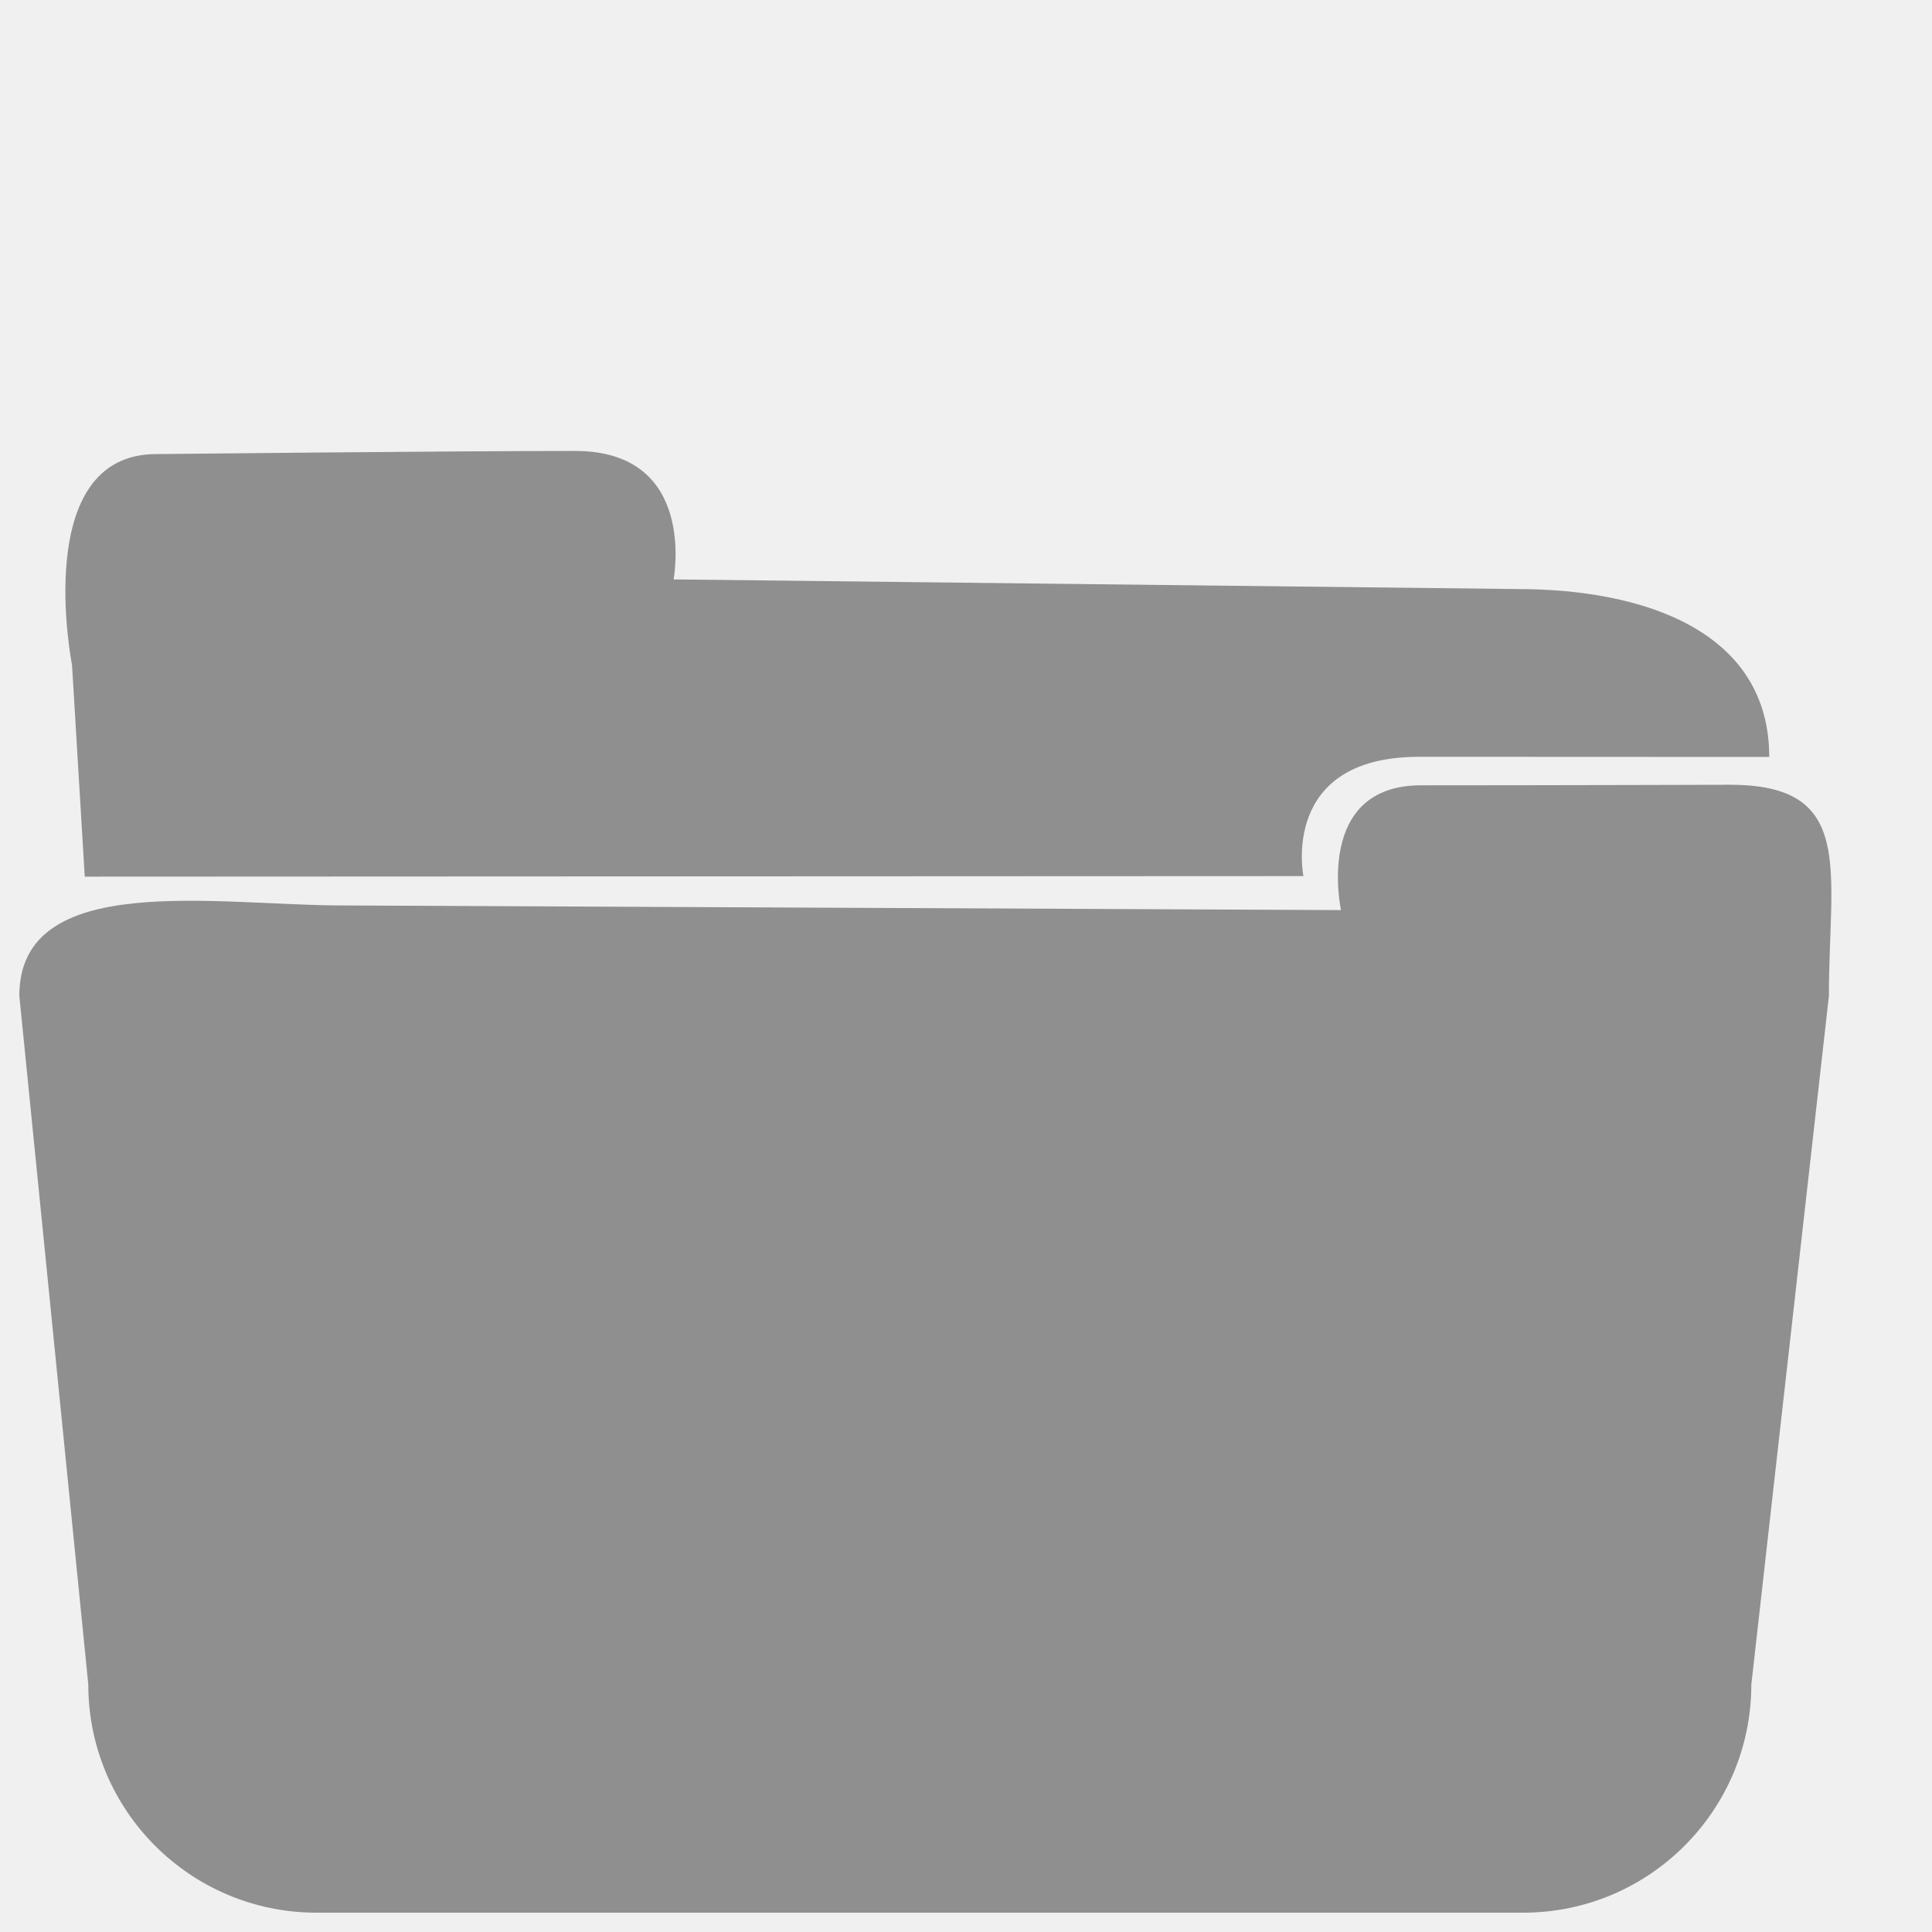
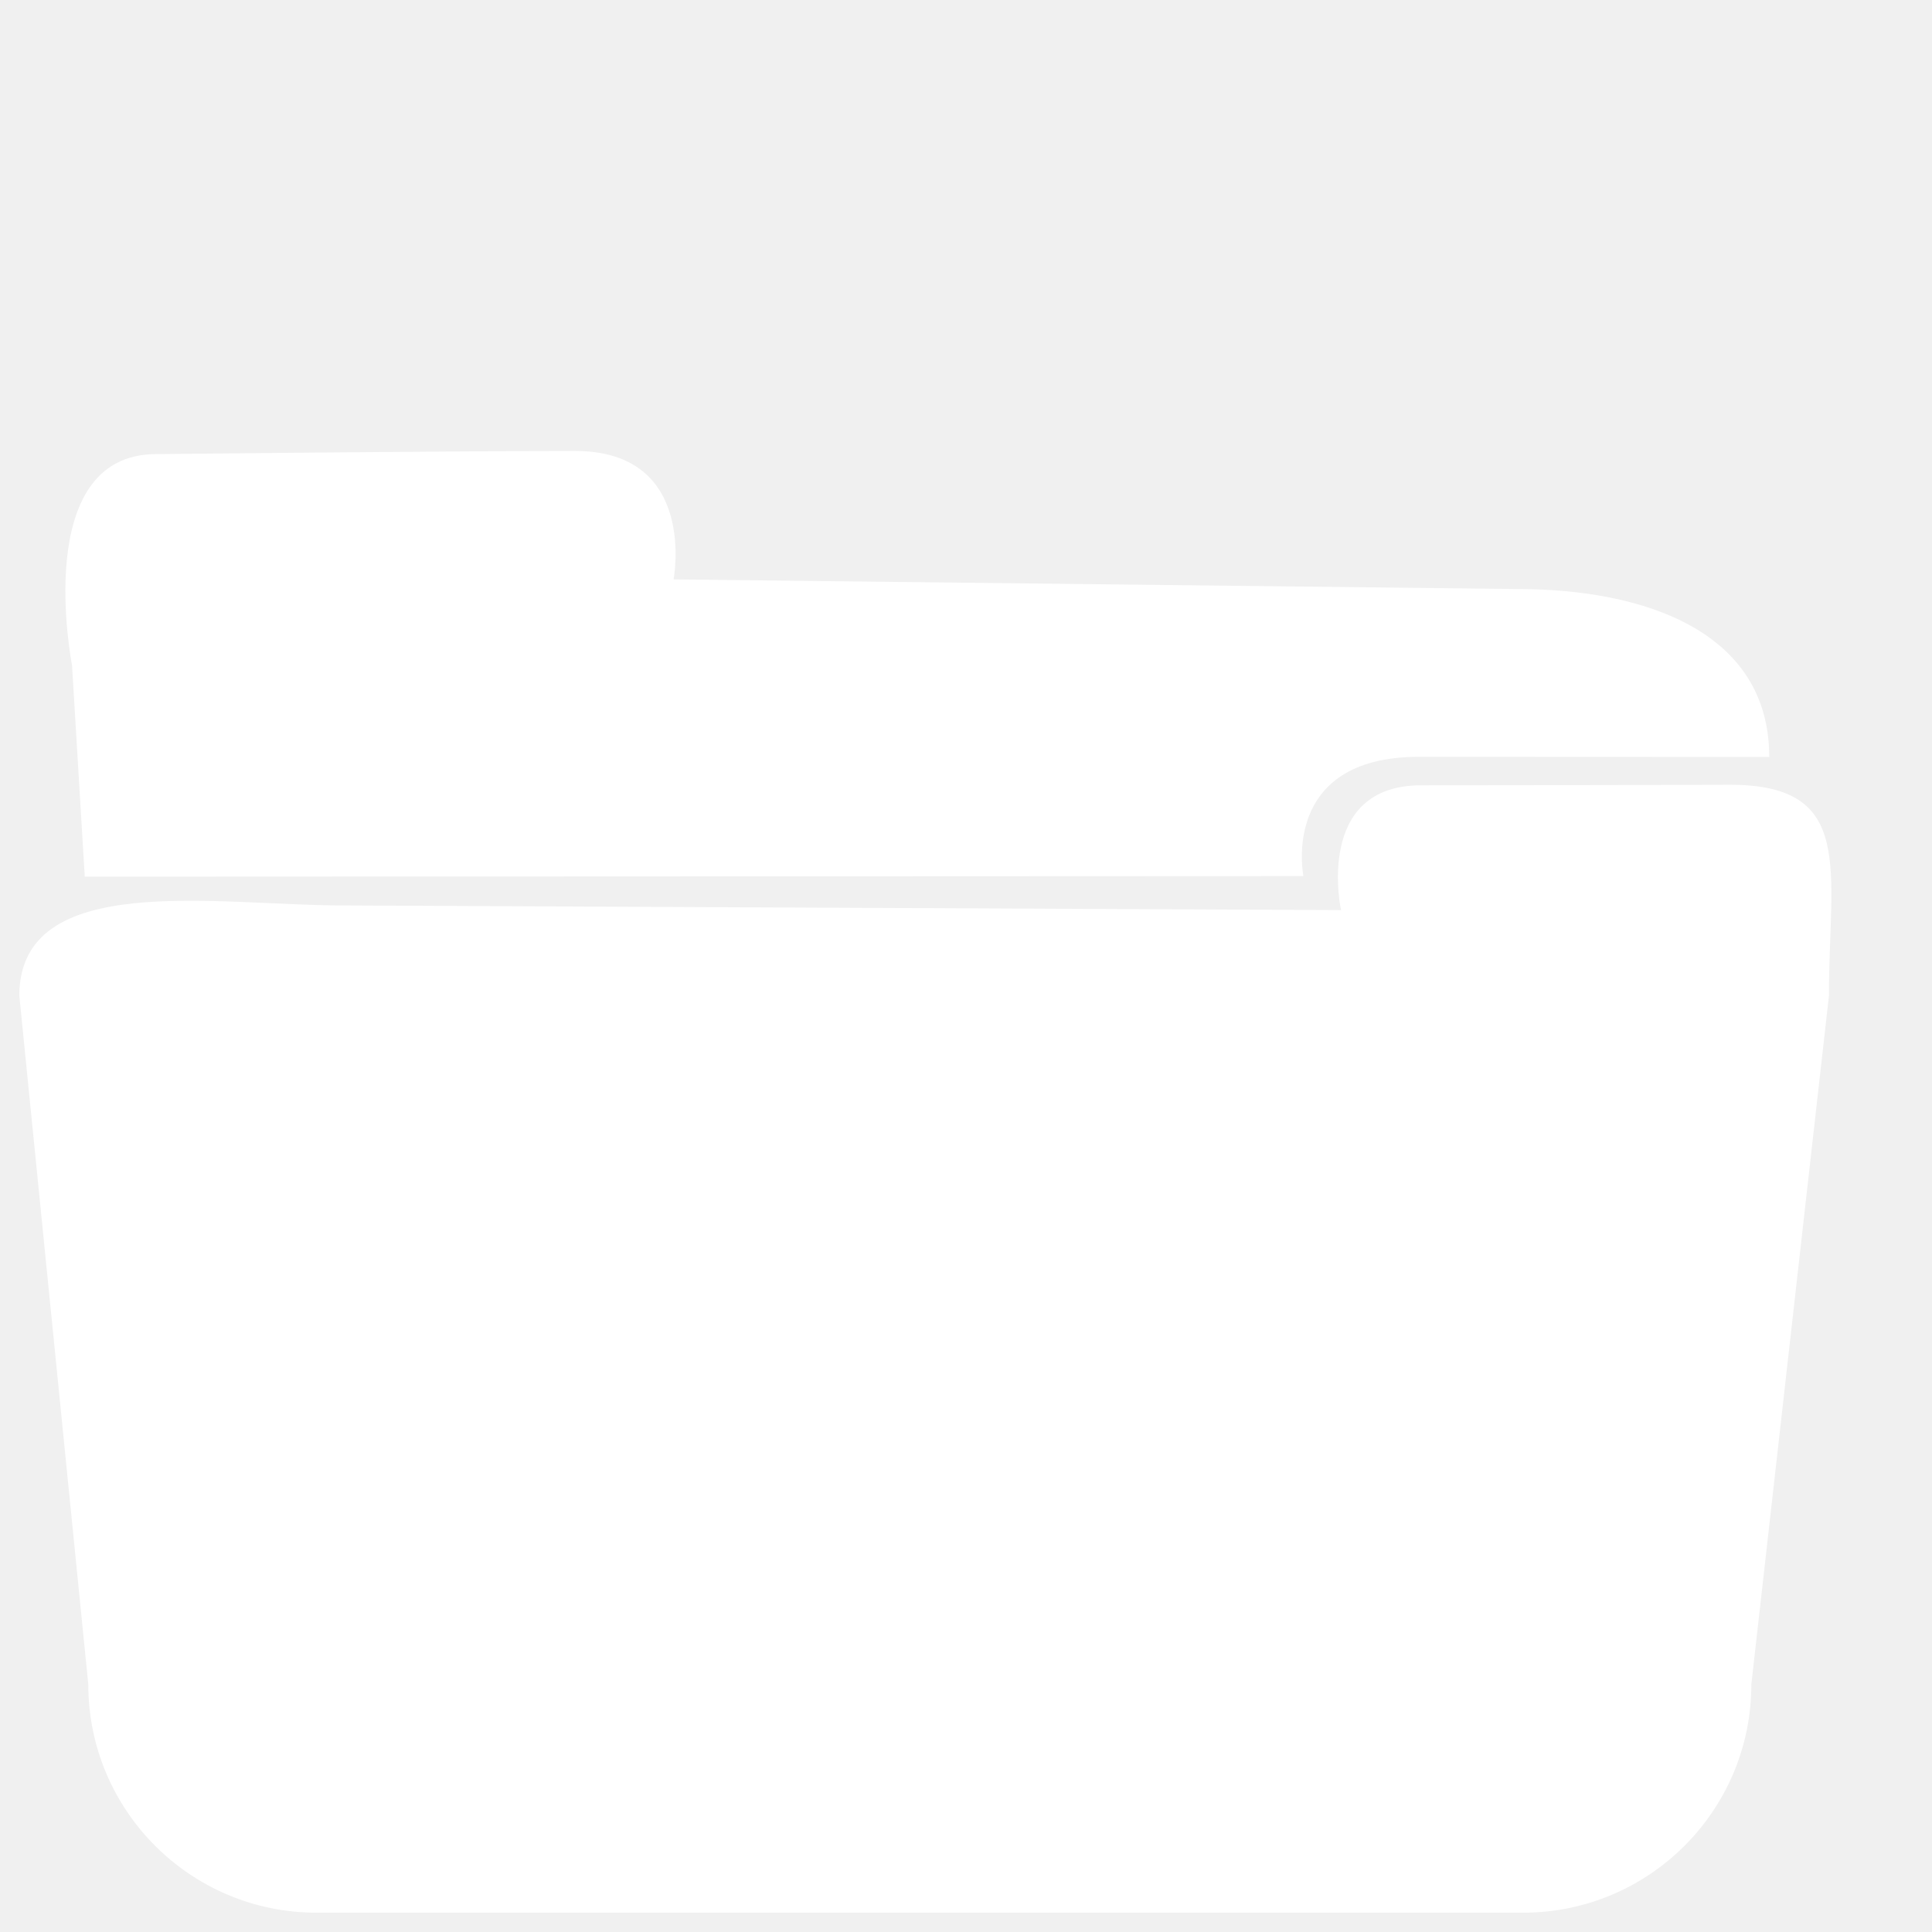
- <svg xmlns="http://www.w3.org/2000/svg" version="1.1" x="0px" y="0px" width="100px" height="100px" viewBox="0 0 100 100" style="enable-background:new 0 0 100 100;" xml:space="preserve">
+ <svg xmlns="http://www.w3.org/2000/svg" version="1.1" id="Layer_1" x="0px" y="0px" width="100px" height="100px" viewBox="0 0 100 100" style="enable-background:new 0 0 100 100;" xml:space="preserve">
  <g id="BG" style="display:none;">
    <rect y="0.274" style="display:inline;fill:#00AEEF;" width="100" height="100" />
-   </g>
-   <g id="Layer_14" style="display:none;">
-     <g id="Layer_15">
- 	</g>
-     <g id="Layer_16" style="display:inline;opacity:0.96;">
-       <linearGradient id="SVGID_1_" gradientUnits="userSpaceOnUse" x1="19.75" y1="44.457" x2="84.535" y2="89.82">
-         <stop offset="0" style="stop-color:#ADADAD" />
-         <stop offset="0.891" style="stop-color:#575757" />
-         <stop offset="1" style="stop-color:#696969" />
-       </linearGradient>
-       <path style="fill-rule:evenodd;clip-rule:evenodd;fill:url(#SVGID_1_);" d="M54.175,18.509c-2.953-2.953-6.331-1.853-8.019,0.174L14,52.667V87.5c0,3.313,2.687,6,6,6h58.834    c3.313,0,6-2.687,6-6V52.334L54.175,18.509z" />
-       <linearGradient id="SVGID_2_" gradientUnits="userSpaceOnUse" x1="23.002" y1="21.23" x2="89.05" y2="67.477">
-         <stop offset="0" style="stop-color:#ADADAD" />
-         <stop offset="1" style="stop-color:#494949" />
-       </linearGradient>
-       <path style="fill-rule:evenodd;clip-rule:evenodd;fill:url(#SVGID_2_);" d="M96.125,55.1c-0.543-0.555-42.656-43.631-43.563-44.537s-3.464-0.966-4.5,0.063S5.188,53.188,3.875,54.5    s-4.459-0.445-2.362-2.48C3.609,49.984,45.404,9.348,47.171,7.736s5.684-1.092,6.517-0.268S66.938,20.375,67.375,20.5    s0.438-2.353,0.375-3.801s0.688-2.072,1.688-2.077s11.75-0.06,12.688,0.003c1.25,0,1.493,0.833,1.5,2.074    s0.121,21.052,0.121,21.052s12.504,12.5,14.379,14.375S96.668,55.654,96.125,55.1z" />
-     </g>
-     <g id="Layer_17" style="display:inline;">
-       <linearGradient id="SVGID_3_" gradientUnits="userSpaceOnUse" x1="34.751" y1="60.746" x2="65.067" y2="94.415">
-         <stop offset="0" style="stop-color:#DEDEDE" />
-         <stop offset="0.588" style="stop-color:#ADADAD" />
-         <stop offset="1" style="stop-color:#6B6B6B" />
-       </linearGradient>
-       <path style="fill-rule:evenodd;clip-rule:evenodd;fill:url(#SVGID_3_);" d="M66.083,87.5c0,3.313,0,6,0,6H33.917c0,0,0-2.687,0-6V64.167c0-3.313,2.687-6,6-6h20.167    c3.313,0,6,2.687,6,6V87.5z" />
-     </g>
-   </g>
-   <g id="Layer_13" style="display:none;">
-     <linearGradient id="SVGID_4_" gradientUnits="userSpaceOnUse" x1="27.123" y1="12.405" x2="74.878" y2="45.844">
-       <stop offset="0" style="stop-color:#ADADAD" />
-       <stop offset="1" style="stop-color:#494949" />
-     </linearGradient>
-     <path style="display:inline;fill-rule:evenodd;clip-rule:evenodd;fill:url(#SVGID_4_);" d="M49.322,0.935c16.01,0,28.648,13.388,28.648,30.184c0,3.617,0.003,10.304,0.003,10.304l-56.67,0.074   c0,0-0.172-6.59-0.172-10.15C21.13,14.551,33.311,0.935,49.322,0.935z M49.568,8.004c12.489,0,22.346,10.556,22.346,23.8   c0,2.852,0.003,8.124,0.003,8.124l-44.206,0.058c0,0-0.133-5.196-0.133-8.002C27.578,18.74,37.079,8.004,49.568,8.004z" />
-     <linearGradient id="SVGID_5_" gradientUnits="userSpaceOnUse" x1="13.012" y1="43.605" x2="86.99" y2="95.404">
-       <stop offset="0" style="stop-color:#ADADAD" />
-       <stop offset="1" style="stop-color:#494949" />
-     </linearGradient>
-     <path style="display:inline;fill-rule:evenodd;clip-rule:evenodd;fill:url(#SVGID_5_);" d="M18.119,39.944h63.762c2.699,0,4.887,2.188,4.887,4.886v49.348c0,2.699-2.188,4.886-4.887,4.886H18.119   c-2.699,0-4.886-2.187-4.886-4.886V44.831C13.233,42.132,15.42,39.944,18.119,39.944z M21.937,43.484h56.127   c2.376,0,4.302,1.925,4.302,4.301v43.439c0,2.374-1.926,4.3-4.302,4.3H21.937c-2.375,0-4.3-1.926-4.3-4.3V47.785   C17.636,45.41,19.562,43.484,21.937,43.484z" />
-     <linearGradient id="SVGID_6_" gradientUnits="userSpaceOnUse" x1="22.663" y1="50.363" x2="77.338" y2="88.647">
-       <stop offset="0" style="stop-color:#ADADAD" />
-       <stop offset="1" style="stop-color:#494949" />
-     </linearGradient>
-     <path style="display:inline;fill-rule:evenodd;clip-rule:evenodd;fill:url(#SVGID_6_);" d="M26.438,47.658h47.125c1.994,0,3.611,1.617,3.611,3.611V87.74c0,1.995-1.617,3.611-3.611,3.611H26.438   c-1.995,0-3.611-1.616-3.611-3.611V51.269C22.827,49.275,24.443,47.658,26.438,47.658z M44.45,56.237   c-2.653,2.653-4.101,9.363,1.366,12.894c1.757,0.374-1.169,13.336,0.716,14.827c1.961,1.552,4.794,1.233,7.167,0.167   c2.875-1.292-0.75-15.167,1.37-15.336c1.366,0,5.162-5.414,1.972-10.997C53.852,52.211,47.104,53.584,44.45,56.237z" />
-   </g>
-   <g id="Layer_10" style="display:none;">
-     <g id="Layer_11" style="display:inline;">
-       <linearGradient id="SVGID_7_" gradientUnits="userSpaceOnUse" x1="14.742" y1="-3.308" x2="51.65" y2="75.843">
-         <stop offset="0" style="stop-color:#5C5C5C" />
-         <stop offset="1" style="stop-color:#373737" />
-       </linearGradient>
-       <path style="fill:url(#SVGID_7_);" d="M66.141,63.829c0,4.582-3.772,8.3-8.426,8.3H8.674c-4.652,0-8.424-3.718-8.424-8.3V8.704    c0-4.583,3.772-8.298,8.424-8.298h49.041c4.653,0,8.426,3.714,8.426,8.298V63.829z" />
-       <linearGradient id="SVGID_8_" gradientUnits="userSpaceOnUse" x1="32.107" y1="67.401" x2="34.282" y2="5.13">
-         <stop offset="0" style="stop-color:#5C5C5C" />
-         <stop offset="1" style="stop-color:#A9A9A9" />
-       </linearGradient>
-       <path style="fill:url(#SVGID_8_);" d="M61.162,59.664c0,3.891-3.201,7.044-7.151,7.044H12.378c-3.951,0-7.151-3.153-7.151-7.044V12.867    c0-3.891,3.201-7.044,7.151-7.044h41.632c3.95,0,7.151,3.153,7.151,7.044V59.664z" />
-       <g>
-         <path style="fill:#414042;" d="M16.401,23.408h26.756v37.459H16.401V23.408z M19.077,55.783l9.097-13.646l-9.097-13.646V55.783z      M38.876,26.084H20.683l9.097,13.646L38.876,26.084z M38.876,58.191l-9.097-13.646l-9.097,13.646H38.876z M40.482,55.783V28.492     l-9.097,13.646L40.482,55.783z" />
-       </g>
-       <linearGradient id="SVGID_9_" gradientUnits="userSpaceOnUse" x1="36.3" y1="7.344" x2="81.309" y2="103.866">
-         <stop offset="0" style="stop-color:#5C5C5C" />
-         <stop offset="1" style="stop-color:#373737" />
-       </linearGradient>
-       <path style="fill:url(#SVGID_9_);" d="M98.98,89.218c0,5.587-4.602,10.12-10.274,10.12H28.9c-5.674,0-10.272-4.533-10.272-10.12V21.993    c0-5.589,4.599-10.12,10.272-10.12h59.806c5.673,0,10.274,4.53,10.274,10.12V89.218z" />
-       <linearGradient id="SVGID_10_" gradientUnits="userSpaceOnUse" x1="57.477" y1="93.575" x2="60.13" y2="17.634">
-         <stop offset="0" style="stop-color:#5C5C5C" />
-         <stop offset="1" style="stop-color:#A9A9A9" />
-       </linearGradient>
-       <path style="fill:url(#SVGID_10_);" d="M92.91,84.141c0,4.745-3.905,8.589-8.721,8.589H33.418c-4.817,0-8.721-3.844-8.721-8.589V27.07    c0-4.746,3.904-8.591,8.721-8.591h50.771c4.815,0,8.721,3.845,8.721,8.591V84.141z" />
-       <linearGradient id="SVGID_11_" gradientUnits="userSpaceOnUse" x1="54.705" y1="32.737" x2="87.125" y2="102.263">
-         <stop offset="0" style="stop-color:#1A79A1" />
-         <stop offset="1" style="stop-color:#01334C" />
-       </linearGradient>
-       <path style="display:none;fill:url(#SVGID_11_);" d="M99.854,91.711c0,4.025-3.313,7.289-7.4,7.289H49.376c-4.087,0-7.399-3.264-7.399-7.289V43.289    c0-4.026,3.313-7.289,7.399-7.289h43.078c4.087,0,7.4,3.263,7.4,7.289V91.711z" />
-       <linearGradient id="SVGID_12_" gradientUnits="userSpaceOnUse" x1="59.607" y1="36.431" x2="82.224" y2="98.568">
-         <stop offset="0" style="stop-color:#7EB1C8" />
-         <stop offset="1" style="stop-color:#004D71" />
-       </linearGradient>
-       <path style="display:none;fill:url(#SVGID_12_);" d="M96.482,88.891c0,3.557-2.927,6.439-6.538,6.439H51.886c-3.611,0-6.537-2.883-6.537-6.439V46.11    c0-3.557,2.926-6.44,6.537-6.44h38.059c3.611,0,6.538,2.883,6.538,6.44V88.891z" />
-       <g>
-         <path style="fill:#BCBEC0;" d="M46.892,66.561L41.061,84.22h-7.497l19.158-56.143h8.663L80.544,84.22h-7.746L66.8,66.561H46.892z      M65.384,60.896l-5.581-16.16c-1.249-3.666-2.082-6.997-2.915-10.246h-0.167c-0.833,3.249-1.665,6.747-2.832,10.162     l-5.497,16.243H65.384z" />
-       </g>
-       <g id="Layer_12" style="display:none;">
-         <path style="display:inline;fill:#A7A9AC;" d="M6.458,66.782C6.511,84.751,21.146,83.97,21.146,83.97v5.104l12.188-9.167L21.25,70.74v5.417     c0,0-7.569,0.208-6.875-9.375h5.938L10.208,55.531L0,66.782H6.458z" />
-       </g>
-     </g>
-   </g>
-   <g id="Layer_7" style="display:none;">
-     <g style="display:inline;">
-       <g>
-         <linearGradient id="SVGID_13_" gradientUnits="userSpaceOnUse" x1="7.128" y1="13.206" x2="100.832" y2="86.415">
-           <stop offset="0" style="stop-color:#ADADAD" />
-           <stop offset="1" style="stop-color:#494949" />
-         </linearGradient>
-         <path style="fill-rule:evenodd;clip-rule:evenodd;fill:url(#SVGID_13_);" d="M65.615,33.347c0-18.066-14.645-32.71-32.709-32.71c-18.066,0-32.711,14.644-32.711,32.71     c0,18.064,14.645,32.708,32.711,32.708C50.97,66.055,65.615,51.411,65.615,33.347z M32.906,55.618     c-12.303,0-22.274-9.974-22.274-22.276c0-12.3,9.972-22.272,22.274-22.272c12.3,0,22.272,9.972,22.272,22.272     C55.179,45.645,45.207,55.618,32.906,55.618z M95.119,84.376L66.775,57.377c-2.553-2.429-6.591-2.331-9.021,0.221l-1.223,1.283     c-2.433,2.552-2.334,6.589,0.218,9.02l28.345,26.999c2.551,2.431,6.592,2.333,9.021-0.219l1.222-1.284     C97.769,90.847,97.671,86.807,95.119,84.376z" />
-       </g>
-     </g>
-     <linearGradient id="SVGID_14_" gradientUnits="userSpaceOnUse" x1="15.672" y1="19.39" x2="50.139" y2="47.301">
-       <stop offset="0" style="stop-color:#ADADAD" />
-       <stop offset="1" style="stop-color:#8A8A8A" />
-     </linearGradient>
-     <path style="display:inline;opacity:0.62;fill-rule:evenodd;clip-rule:evenodd;fill:url(#SVGID_14_);" d="M32.905,11.17c12.247,0,22.175,9.928,22.175,22.176c0,12.246-9.928,22.175-22.175,22.175   c-12.246,0-22.175-9.93-22.175-22.175C10.73,21.099,20.659,11.17,32.905,11.17z" />
-     <g style="display:inline;opacity:0.22;">
-       <g>
-         <path style="fill-rule:evenodd;clip-rule:evenodd;fill:#FFFFFF;" d="M46.178,15.609c-3.765-2.93-8.494-4.68-13.635-4.68c-12.277,0-22.229,9.953-22.229,22.228     c0,2.018,0.273,3.97,0.777,5.828c0.442,0.016,0.885,0.034,1.332,0.034C27.882,39.019,41.062,29.283,46.178,15.609z" />
-       </g>
-     </g>
-   </g>
-   <g id="Layer_8" style="display:none;">
-     <g style="display:inline;">
-       <g>
-         <linearGradient id="SVGID_15_" gradientUnits="userSpaceOnUse" x1="19.856" y1="50.274" x2="99.043" y2="50.274">
-           <stop offset="0" style="stop-color:#ADADAD" />
-           <stop offset="1" style="stop-color:#8A8A8A" />
-         </linearGradient>
-         <path style="fill-rule:evenodd;clip-rule:evenodd;fill:url(#SVGID_15_);" d="M24.601,34.638h52.233c2.621,0,4.746-2.657,4.746-5.935v-1.961c0-3.278-2.125-5.935-4.746-5.935H24.601     c-2.62,0-4.744,2.657-4.744,5.935v1.961C19.857,31.981,21.981,34.638,24.601,34.638z M92.955,42.765H25.943     c-3.361,0-6.087,2.657-6.087,5.935v1.961c0,3.277,2.726,5.933,6.087,5.933h67.012c3.363,0,6.088-2.656,6.088-5.933V48.7     C99.043,45.422,96.318,42.765,92.955,42.765z M86.891,65.909H25.438c-3.082,0-5.582,2.658-5.582,5.936v1.963     c0,3.276,2.5,5.935,5.582,5.935h61.453c3.084,0,5.582-2.658,5.582-5.935v-1.963C92.473,68.567,89.975,65.909,86.891,65.909z" />
-       </g>
-     </g>
-     <g style="display:inline;">
-       <g>
-         <linearGradient id="SVGID_16_" gradientUnits="userSpaceOnUse" x1="0.957" y1="50.274" x2="14.069" y2="50.274">
-           <stop offset="0" style="stop-color:#ADADAD" />
-           <stop offset="1" style="stop-color:#8A8A8A" />
-         </linearGradient>
-         <path style="fill-rule:evenodd;clip-rule:evenodd;fill:url(#SVGID_16_);" d="M7.513,43.126c-3.62,0-6.556,2.932-6.556,6.554s2.936,6.556,6.556,6.556c3.621,0,6.556-2.935,6.556-6.556     S11.133,43.126,7.513,43.126z M7.513,34.278c3.621,0,6.556-2.937,6.556-6.557c0-3.62-2.936-6.555-6.556-6.555     c-3.62,0-6.556,2.935-6.556,6.555C0.957,31.342,3.893,34.278,7.513,34.278z M7.513,66.272c-3.62,0-6.556,2.935-6.556,6.554     c0,3.621,2.936,6.556,6.556,6.556c3.621,0,6.556-2.935,6.556-6.556C14.069,69.207,11.133,66.272,7.513,66.272z" />
-       </g>
-     </g>
-   </g>
-   <g id="Layer_9" style="display:none;">
-     <linearGradient id="SVGID_17_" gradientUnits="userSpaceOnUse" x1="33.088" y1="11.606" x2="73.623" y2="98.533">
-       <stop offset="0" style="stop-color:#ADADAD" />
-       <stop offset="1" style="stop-color:#494949" />
-     </linearGradient>
-     <path style="display:inline;fill:url(#SVGID_17_);" d="M79.538,95.758c-1.007,0.742-4.007-1.164-4.007-1.164L53.5,81.281c0,0-2.183-1.471-3.708-1.399   s-4.151,1.524-4.151,1.524L24.531,93.938c0,0-3.454,2.285-4.68,1.455s-0.31-5.463-0.31-5.463l6.271-24.648   c0,0,0.381-1.709-0.06-3.089S24,59.438,24,59.438L3.797,42.328c0,0-2.2-1.714-2.045-2.818s4.03-1.385,4.03-1.385l23-2.281   c0,0,5.416-0.361,6.364-0.978s2.761-4.366,2.761-4.366L48.208,6.104c0,0,0.703-2.393,2.049-2.384s1.692,1.853,1.847,2.175   S62.75,30.625,62.75,30.625s1.18,2.717,2.246,3.421s3.379,1.079,3.379,1.079l25.032,2.094c0,0,4.505,0.023,4.924,1.881   s-3.408,4.514-3.408,4.514L75.604,59.376c0,0-1.263,1.113-1.559,2.108s-0.004,2.329-0.004,2.329s5.529,26.844,5.614,27.312   S80.545,95.016,79.538,95.758z" />
-   </g>
-   <g id="movie_clap" style="display:none;">
-     <path style="display:inline;fill:#FFFFFF;" d="M92.209,95.469c0,2.109-1.883,3.82-4.203,3.82H5.517c-2.322,0-4.204-1.711-4.204-3.82V44.723   c0-2.111-0.22-2.285,2.102-2.285h86.692c2.321,0,2.103-0.338,2.103,1.773V95.469z M83.538,59.629c0-0.426-0.424-0.771-0.948-0.771   H12.455c-0.523,0-0.948,0.346-0.948,0.771l0,0c0,0.426,0.425,0.771,0.948,0.771H82.59C83.114,60.4,83.538,60.055,83.538,59.629   L83.538,59.629z M83.538,82.756c0-0.426-0.424-0.771-0.948-0.771H12.455c-0.523,0-0.948,0.346-0.948,0.771l0,0   c0,0.426,0.425,0.77,0.948,0.77H82.59C83.114,83.525,83.538,83.182,83.538,82.756L83.538,82.756z M83.538,71.191   c0-0.426-0.424-0.77-0.948-0.77H12.455c-0.523,0-0.948,0.344-0.948,0.77l0,0c0,0.426,0.425,0.771,0.948,0.771H82.59   C83.114,71.963,83.538,71.617,83.538,71.191L83.538,71.191z" />
-     <path style="display:inline;fill:#FFFFFF;" d="M16.649,35.377l-0.756-3.426h77.629v9.02H18.082l1.051-4.16L16.649,35.377z M40.13,33.045h-6.192   l-5.504,6.667h6.192L40.13,33.045z M50.639,33.045h-6.192l-5.504,6.667h6.192L50.639,33.045z M82.163,33.045h-6.192l-5.505,6.667   h6.192L82.163,33.045z M92.671,33.045h-6.191l-5.505,6.667h6.192L92.671,33.045z M61.146,33.045h-6.191l-5.505,6.667h6.192   L61.146,33.045z M71.654,33.045h-6.192l-5.503,6.667h6.191L71.654,33.045z M29.623,33.045h-6.192l-5.504,6.667h6.191L29.623,33.045   z" />
-     <path style="display:inline;fill:#FFFFFF;" d="M0.761,24.725L89.592,0l2.438,8.75L14.859,30.23l-8.817-3.851L0.761,24.725z M62.373,15.978l5.961-1.68   l-7.239-5.395l-5.959,1.68L62.373,15.978z M52.26,18.828l5.96-1.68l-7.239-5.395l-5.959,1.68L52.26,18.828z M21.918,27.379   l5.96-1.679l-7.24-5.396l-5.96,1.68L21.918,27.379z M42.146,21.679l5.959-1.68l-7.239-5.395l-5.958,1.68L42.146,21.679z    M32.032,24.529l5.959-1.68l-7.24-5.396l-5.959,1.681L32.032,24.529z M72.488,13.127l5.96-1.68l-7.239-5.396l-5.96,1.681   L72.488,13.127z M82.603,10.276l5.959-1.68l-7.239-5.395l-5.959,1.68L82.603,10.276z" />
-     <path style="display:inline;fill:#FFFFFF;" d="M0.919,24.114c0.426,0,9.654,0,9.654,0l10.574,12.767c0,0,0,3.036,0,3.222c0,0.186-0.624,0.869-1.051,0.869   c-0.427,0-16.944,0-17.995,0S0,40.475,0,39.607c0-0.868,0-14.626,0-14.626S0.493,24.114,0.919,24.114z M16.375,35.971   c-0.87,0-1.577,0.667-1.577,1.487c0,0.822,0.707,1.488,1.577,1.488c0.871,0,1.576-0.666,1.576-1.488   C17.951,36.638,17.246,35.971,16.375,35.971z M4.705,35.884c-0.871,0-1.576,0.666-1.576,1.487c0,0.822,0.706,1.488,1.576,1.488   s1.576-0.667,1.576-1.488C6.281,36.55,5.576,35.884,4.705,35.884z M4.521,26.389c-0.87,0-1.576,0.667-1.576,1.487   c0,0.822,0.706,1.488,1.576,1.488c0.871,0,1.576-0.666,1.576-1.488C6.097,27.055,5.392,26.389,4.521,26.389z" />
-   </g>
-   <g id="IPTV" style="display:none;">
-     <path style="display:inline;fill:#FFFFFF;" d="M60.311,22.691c0,3.805-3.085,6.89-6.89,6.89H44.16c-3.805,0-6.89-3.085-6.89-6.89l0,0   c0-3.805,3.085-6.89,6.89-6.89h9.261C57.226,15.802,60.311,18.887,60.311,22.691L60.311,22.691z" />
-     <path style="display:inline;fill:#FFFFFF;" d="M53.792,21.924c0.396,0.397,0.396,1.04,0,1.438l0,0c-0.396,0.396-1.04,0.396-1.437,0L31.592,2.597   c-0.397-0.397-0.397-1.041,0-1.438l0,0c0.395-0.396,1.041-0.396,1.437,0L53.792,21.924z" />
-     <path style="display:inline;fill:#FFFFFF;" d="M46.571,22.398c-0.399,0.392-1.047,0.392-1.438-0.007l0,0c-0.397-0.399-0.394-1.042,0.005-1.438   L66.005,0.293c0.399-0.394,1.045-0.391,1.44,0.008l0,0c0.396,0.399,0.39,1.041-0.009,1.437L46.571,22.398z" />
-     <path style="display:inline;fill:#FFFFFF;" d="M94.871,68.624c0,11.975-9.71,21.684-21.686,21.684H21.685C9.709,90.308,0,80.599,0,68.624V42.421   c0-11.976,9.709-21.685,21.685-21.685h51.501c11.976,0,21.686,9.709,21.686,21.685V68.624z M89.901,42.985   c0-10.851-8.143-17.839-20.409-17.839H25.378c-12.266,0-20.409,6.988-20.409,17.839v25.072c0,10.852,8.143,17.842,20.409,17.842   h44.114c12.267,0,20.409-6.99,20.409-17.842V42.985z" />
-     <g style="display:inline;">
-       <rect x="19.297" y="44.866" style="fill:none;" width="78.413" height="35.055" />
-       <path style="fill:#FFFFFF;" d="M24.304,45.974v20.702h-2.703V45.974H24.304z" />
-       <path style="fill:#FFFFFF;" d="M28.974,46.219c1.29-0.215,2.979-0.399,5.129-0.399c2.642,0,4.577,0.614,5.805,1.721    c1.106,0.982,1.813,2.487,1.813,4.331c0,1.873-0.553,3.348-1.597,4.424c-1.444,1.504-3.717,2.271-6.328,2.271    c-0.798,0-1.536-0.029-2.15-0.184v8.293h-2.672V46.219z M31.646,56.201c0.583,0.154,1.321,0.217,2.211,0.217    c3.225,0,5.191-1.598,5.191-4.393c0-2.765-1.966-4.085-4.884-4.085c-1.167,0-2.058,0.092-2.519,0.215V56.201z" />
-       <path style="fill:#FFFFFF;" d="M49.249,48.247h-6.297v-2.272h15.328v2.272h-6.328v18.429h-2.703V48.247z" />
-       <path style="fill:#FFFFFF;" d="M66.358,66.676L59.57,45.974h2.918l3.226,10.198c0.86,2.795,1.628,5.313,2.212,7.74h0.062    c0.583-2.396,1.412-5.008,2.364-7.711l3.502-10.227h2.856l-7.402,20.702H66.358z" />
-     </g>
-   </g>
-   <g id="Satelite" style="display:none;">
-     <polygon style="display:inline;fill:#FFFFFF;" points="48.577,53.313 45.043,46.579 52.266,48.084  " />
-     <path style="display:inline;fill:#FFFFFF;" d="M70.256,8.836c2.309,30.64-31.662,69.092-54.747,72.225C31.834,73.641,63.66,35.054,70.256,8.836z" />
-     <path style="display:inline;fill:#FFFFFF;" d="M26.4,51.607c0.164-15.332,10.576-22.62,18.806-24.264C41.231,28.083,27.462,35.923,26.4,51.607z" />
-     <path style="display:inline;fill:#FFFFFF;" d="M13.509,51.297c0.236-21.976,15.159-32.422,26.954-34.778C34.768,17.579,15.032,28.815,13.509,51.297z" />
-     <path style="display:inline;fill:#FFFFFF;" d="M0,52.207C0.354,19.217,22.758,3.537,40.463,0C31.912,1.591,2.286,18.459,0,52.207z" />
-     <path style="display:inline;fill:#FFFFFF;" d="M53.447,55.998c12.283,13.373,11.689,32.381,5.596,43.533C60.787,89.799,61.115,71.166,53.447,55.998z" />
-     <circle style="display:inline;fill:#FFFFFF;" cx="44.37" cy="46.053" r="0.836" />
-   </g>
-   <g id="Radio" style="display:none;">
-     <path style="display:inline;fill:#FFFFFF;" d="M99.313,71.98c0,3.465-2.809,6.273-6.273,6.273H6.273C2.809,78.254,0,75.445,0,71.98V20.544   c0-3.465,2.809-6.273,6.273-6.273h86.766c3.465,0,6.273,2.808,6.273,6.273V71.98z M17.787,28.386c-3.638,0-6.587,2.949-6.587,6.587   s2.949,6.587,6.587,6.587s6.587-2.949,6.587-6.587S21.424,28.386,17.787,28.386z M17.787,52.201c-3.638,0-6.587,2.949-6.587,6.586   c0,3.639,2.949,6.588,6.587,6.588s6.587-2.949,6.587-6.588C24.374,55.15,21.424,52.201,17.787,52.201z M65.787,20.858   c-14.377,0-26.035,11.656-26.035,26.034c0,14.377,11.658,26.034,26.035,26.034S91.82,61.27,91.82,46.892   C91.82,32.514,80.164,20.858,65.787,20.858z" />
-     <rect x="58.15" y="16.677" style="display:inline;fill:#FFFFFF;" width="1.061" height="59.071" />
-     <rect x="64.992" y="16.677" style="display:inline;fill:#FFFFFF;" width="1.063" height="59.071" />
-     <rect x="71.66" y="16.677" style="display:inline;fill:#FFFFFF;" width="1.061" height="59.071" />
-     <polygon style="display:inline;fill:#FFFFFF;" points="72.469,15.84 22.334,3.192 23.328,2.457 91.184,15.84  " />
-     <circle style="display:inline;fill:#FFFFFF;" cx="21.472" cy="2.745" r="2.745" />
-   </g>
-   <g id="Audio" style="display:none;">
-     <path style="display:inline;fill:#FFFFFF;" d="M89.48,68.436c-13.02-3.427-27.41,5.39-27.41,15.715c0,5.117,5.527,10.553,14.619,9.685   c15.854-2.193,18.451-17.771,18.457-18.091c0-4.386,0-75.744,0-75.744L27.441,5.574c0,0,0,66.47,0,68.435   c-7.857-2.147-13.979,0.594-15.258,0.913c-1.28,0.32-13.249,6.67-12.106,15.807C1.218,98.86,11.224,99.454,12.64,99.5   c11.558-0.183,15.715-7.629,16.538-8.726c0.822-1.096,3.734-6.898,3.746-10.553c0.012-3.655,0.183-56.739,0.183-56.739   l56.375-4.569C89.48,18.914,89.48,65.054,89.48,68.436z" />
-   </g>
-   <g id="Layer_18" style="display:none;">
-     <linearGradient id="SVGID_18_" gradientUnits="userSpaceOnUse" x1="39.449" y1="2.414" x2="70.863" y2="69.782">
-       <stop offset="0" style="stop-color:#ADADAD" />
-       <stop offset="1" style="stop-color:#494949" />
-     </linearGradient>
-     <path style="display:inline;fill:url(#SVGID_18_);" d="M6.842,28.656c5.539,0,12.445,0,12.445,0S31.32,63.159,31.732,64.078c0.935,2.089,3.102,2.922,6.146,2.872   c2.051,0,36.989,0,38.082,0c3.498,0.002,5.597-4.177,6.431-5.828c0.833-1.653,14.116-27.303,15.142-29.663   c3.949-7.231-5.862-10.687-8.494-5.265C86.406,31.617,74.262,57,74.262,57L40.21,56.969c0,0-11.554-32.757-12.033-34.877   c-0.479-2.121-2.737-3.967-4.241-3.967s-10.735,0-17.094,0C0.482,18.125,1.303,28.656,6.842,28.656z" />
-     <linearGradient id="SVGID_19_" gradientUnits="userSpaceOnUse" x1="34.208" y1="70.667" x2="41.839" y2="87.032">
-       <stop offset="0" style="stop-color:#ADADAD" />
-       <stop offset="1" style="stop-color:#494949" />
-     </linearGradient>
-     <circle style="display:inline;fill:url(#SVGID_19_);" cx="38.022" cy="78.849" r="9.026" />
-     <linearGradient id="SVGID_20_" gradientUnits="userSpaceOnUse" x1="70.446" y1="70.667" x2="78.077" y2="87.032">
-       <stop offset="0" style="stop-color:#ADADAD" />
-       <stop offset="1" style="stop-color:#494949" />
-     </linearGradient>
-     <path style="display:inline;fill:url(#SVGID_20_);" d="M83.288,78.849c0,4.984-4.039,9.026-9.026,9.026c-4.981,0-9.027-4.042-9.027-9.026s4.046-9.026,9.027-9.026   C79.249,69.822,83.288,73.864,83.288,78.849z" />
-     <linearGradient id="SVGID_21_" gradientUnits="userSpaceOnUse" x1="53.944" y1="22.421" x2="63.267" y2="42.413">
-       <stop offset="0" style="stop-color:#ADADAD" />
-       <stop offset="1" style="stop-color:#494949" />
-     </linearGradient>
-     <path style="display:inline;fill:url(#SVGID_21_);" d="M79.188,32.418c0,2.228-1.808,4.034-4.035,4.034H42.056c-2.228,0-4.034-1.807-4.034-4.034l0,0   c0-2.229,1.806-4.036,4.034-4.036h33.096C77.38,28.382,79.188,30.188,79.188,32.418L79.188,32.418z" />
-     <linearGradient id="SVGID_22_" gradientUnits="userSpaceOnUse" x1="54.394" y1="36.168" x2="62.821" y2="54.241">
-       <stop offset="0" style="stop-color:#ADADAD" />
-       <stop offset="1" style="stop-color:#494949" />
-     </linearGradient>
-     <path style="display:inline;fill:url(#SVGID_22_);" d="M76.592,45.205c0,2.266-1.837,4.103-4.104,4.103H44.725c-2.267,0-4.103-1.836-4.103-4.103l0,0   c0-2.267,1.836-4.103,4.103-4.103h27.763C74.755,41.102,76.592,42.938,76.592,45.205L76.592,45.205z" />
-   </g>
-   <g id="Layer_19" style="display:none;">
-     <linearGradient id="SVGID_23_" gradientUnits="userSpaceOnUse" x1="34.982" y1="17.703" x2="55.574" y2="61.863" gradientTransform="matrix(0.7071 0.7071 -0.7071 0.7071 50 -20.8215)">
-       <stop offset="0" style="stop-color:#ADADAD" />
-       <stop offset="1" style="stop-color:#494949" />
-     </linearGradient>
-     <polygon style="display:inline;fill:url(#SVGID_23_);" points="11.985,50 50,11.985 88.016,50  " />
-   </g>
-   <g id="Layer_20" style="display:none;">
-     <linearGradient id="SVGID_24_" gradientUnits="userSpaceOnUse" x1="25.939" y1="-1.6" x2="74.21" y2="101.919">
-       <stop offset="0" style="stop-color:#ADADAD" />
-       <stop offset="1" style="stop-color:#494949" />
-     </linearGradient>
-     <path style="display:inline;fill:url(#SVGID_24_);" d="M93.245,92.466c-3.281,3.309-8.623,3.331-11.933,0.051L7.638,19.467c-3.31-3.281-3.332-8.624-0.051-11.932   l0,0c3.281-3.309,8.623-3.332,11.932-0.051l73.675,73.049C96.503,83.813,96.525,89.156,93.245,92.466L93.245,92.466z M7.535,92.83   c3.31,3.28,8.652,3.258,11.933-0.051l73.049-73.676c3.28-3.31,3.258-8.651-0.052-11.932l0,0c-3.309-3.281-8.65-3.259-11.932,0.051   L7.484,80.897C4.204,84.207,4.226,89.549,7.535,92.83L7.535,92.83z" />
-     <linearGradient id="SVGID_25_" gradientUnits="userSpaceOnUse" x1="47.965" y1="45.636" x2="52.035" y2="54.365">
-       <stop offset="0" style="stop-color:#ADADAD" />
-       <stop offset="1" style="stop-color:#494949" />
-     </linearGradient>
-     <path style="display:inline;fill:url(#SVGID_25_);" d="M54.814,50c0,2.659-2.155,4.814-4.814,4.814l0,0c-2.659,0-4.814-2.155-4.814-4.814l0,0   c0-2.659,2.156-4.814,4.814-4.814l0,0C52.659,45.186,54.814,47.341,54.814,50L54.814,50z" />
  </g>
  <g id="Layer_21">
    <g>
      <g>
-         <path style="fill-rule:evenodd;clip-rule:evenodd;fill:#8F8F8F;" d="M89.547,40.619c0,0-9.619,0.028-15.988,0.028c-5.557,0-4.15,6.459-4.15,6.459l-51.685-0.24     C11.2,46.866,1,45.017,1,51.538l3.57,35.647C4.57,93.711,9.859,99,16.382,99h62.454c6.523,0,11.813-5.289,11.813-11.814     l4.016-35.647C94.664,45.017,96.068,40.619,89.547,40.619z M4.387,45.375l63.078-0.028c0,0-1.248-6.175,5.984-6.175     c5.486,0,18.127,0.008,18.127,0.008c0-6.523-6.506-8.691-13.029-8.691l-43.683-0.499c0,0,1.274-6.649-5.096-6.649     s-21.68,0.162-21.68,0.162c-6.522,0-4.36,10.92-4.36,10.92L4.387,45.375z" />
+         <path style="fill:#FFFFFF;" d="M89.547,40.619c0,0-9.619,0.028-15.988,0.028c-5.557,0-4.149,6.459-4.149,6.459l-51.685-0.24     C11.2,46.866,1,45.017,1,51.538l3.57,35.647C4.57,93.711,9.859,99,16.382,99h62.454c6.523,0,11.813-5.289,11.813-11.814     l4.017-35.646C94.664,45.017,96.068,40.619,89.547,40.619z M4.387,45.375l63.078-0.028c0,0-1.248-6.175,5.984-6.175     c5.486,0,18.127,0.008,18.127,0.008c0-6.523-6.506-8.691-13.029-8.691L34.864,29.99c0,0,1.274-6.648-5.096-6.648     s-21.68,0.162-21.68,0.162c-6.522,0-4.36,10.92-4.36,10.92L4.387,45.375z" />
      </g>
    </g>
  </g>
</svg>
